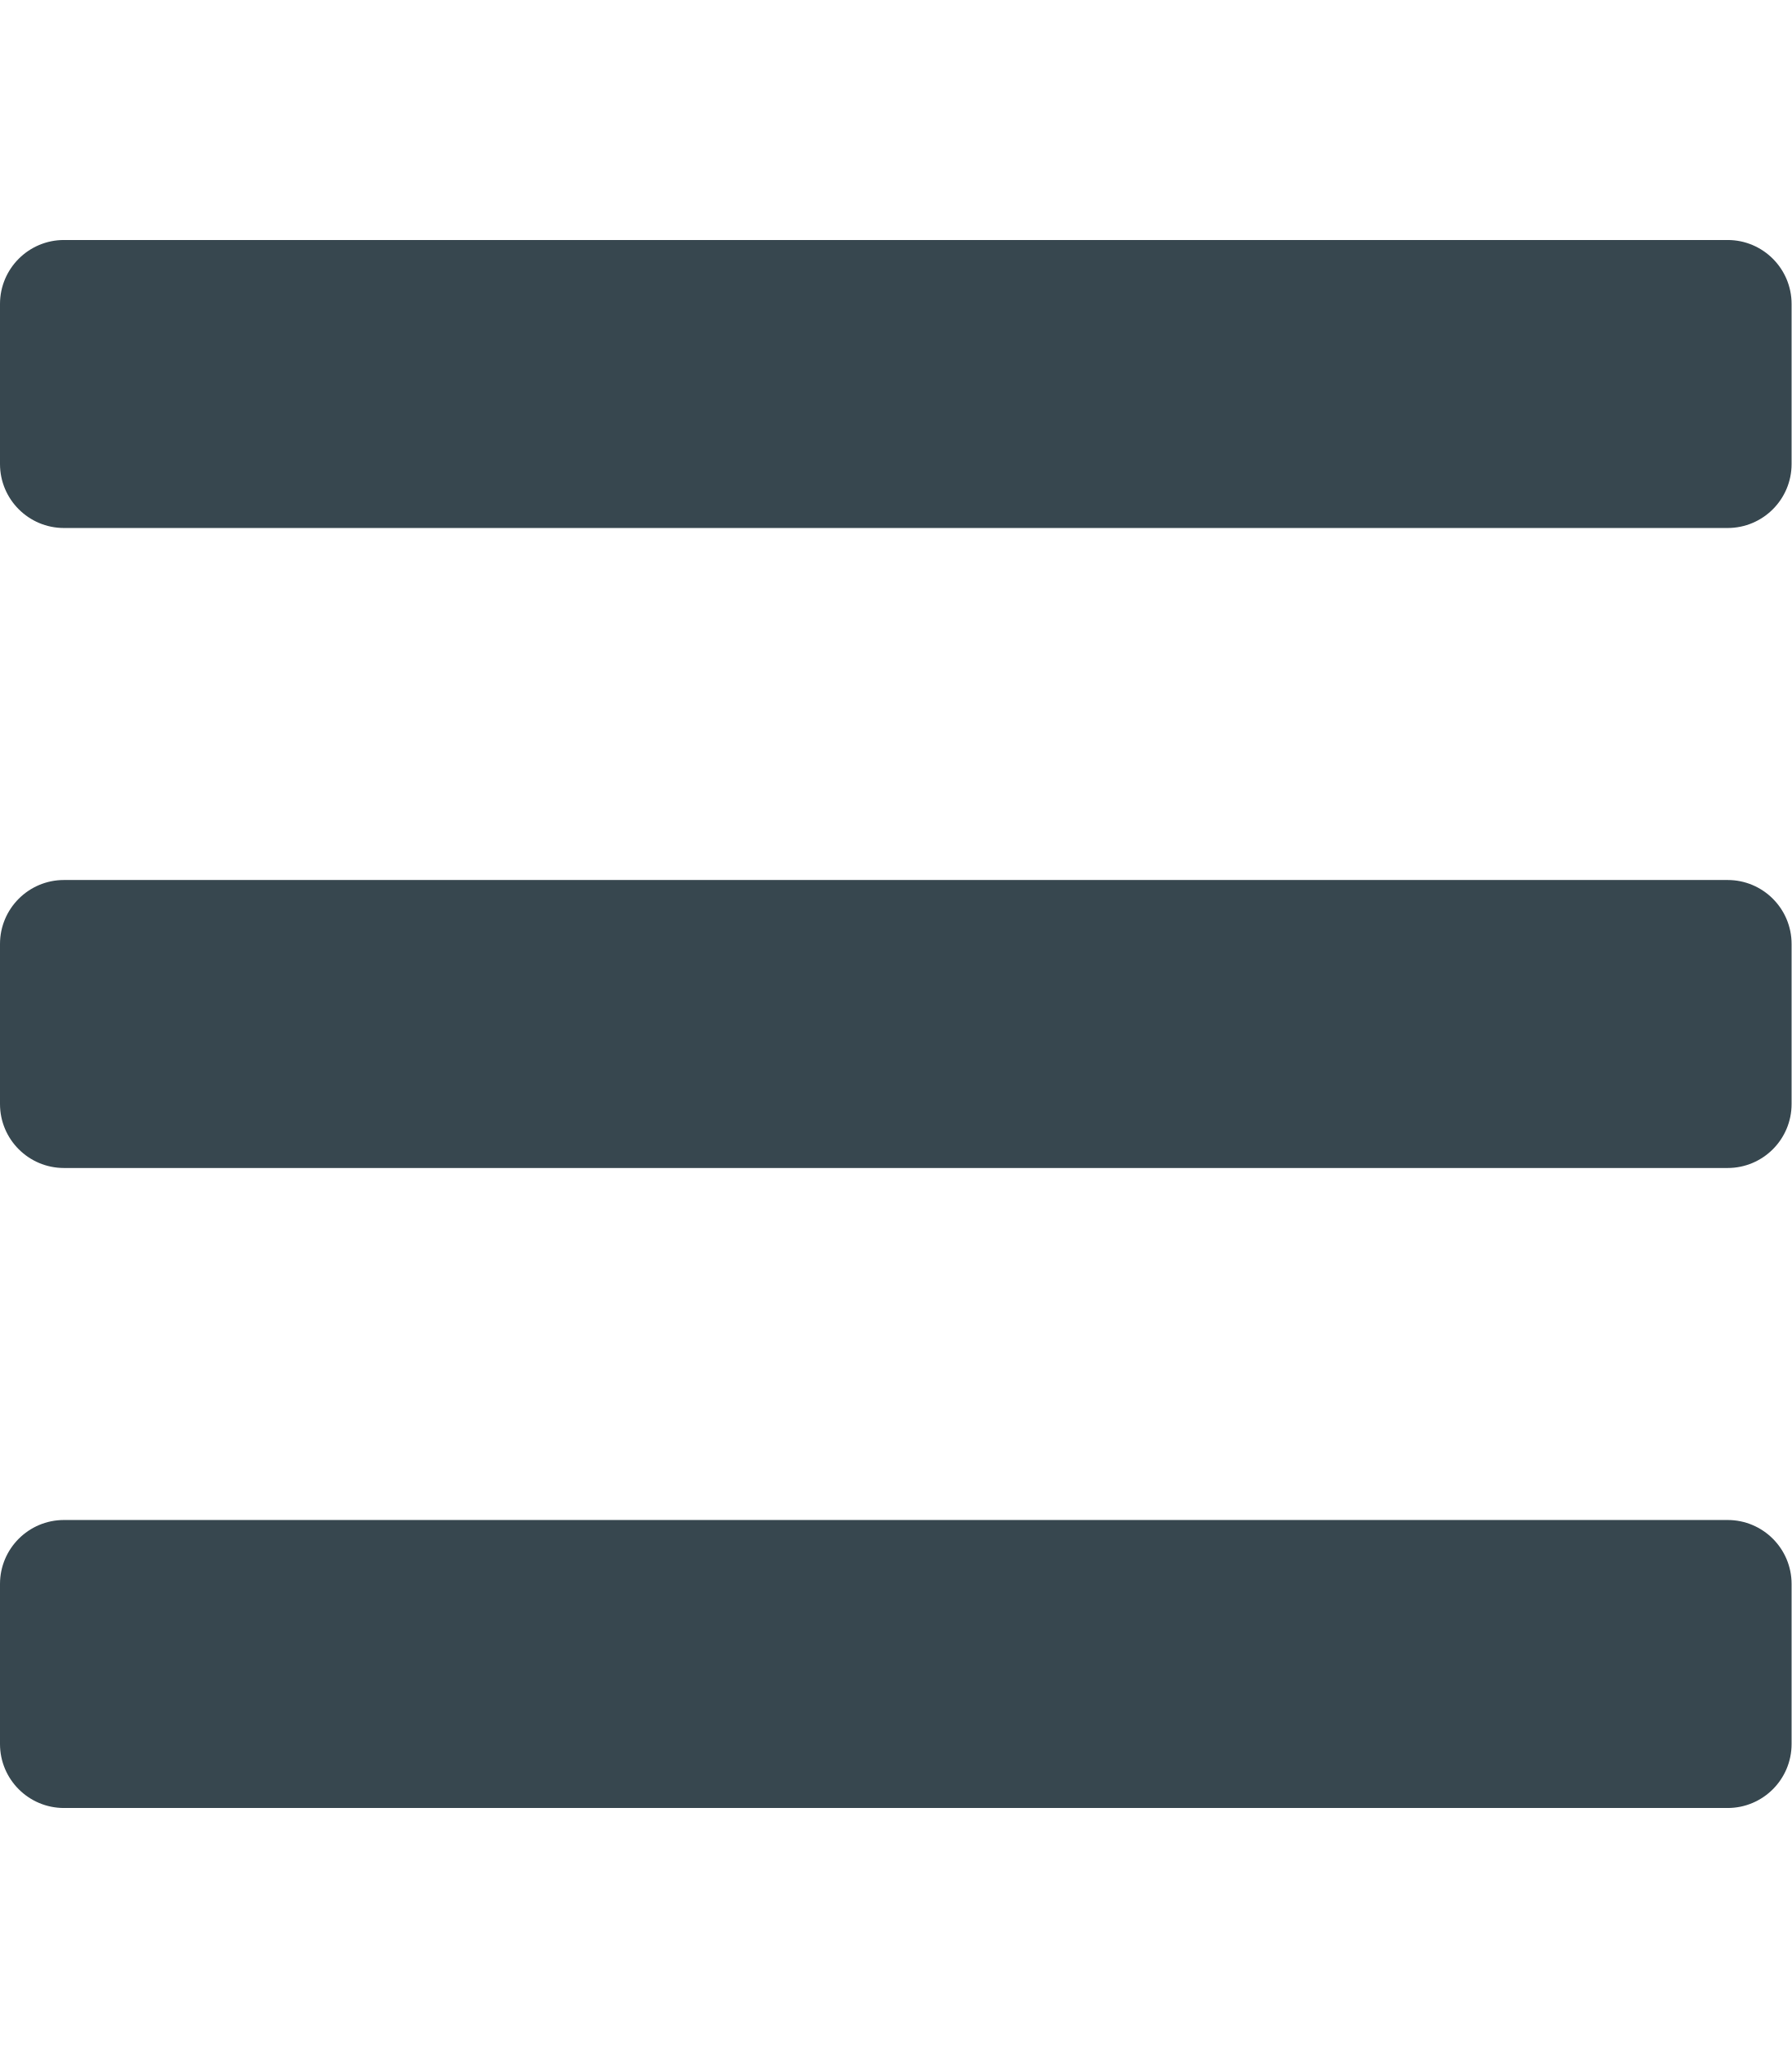
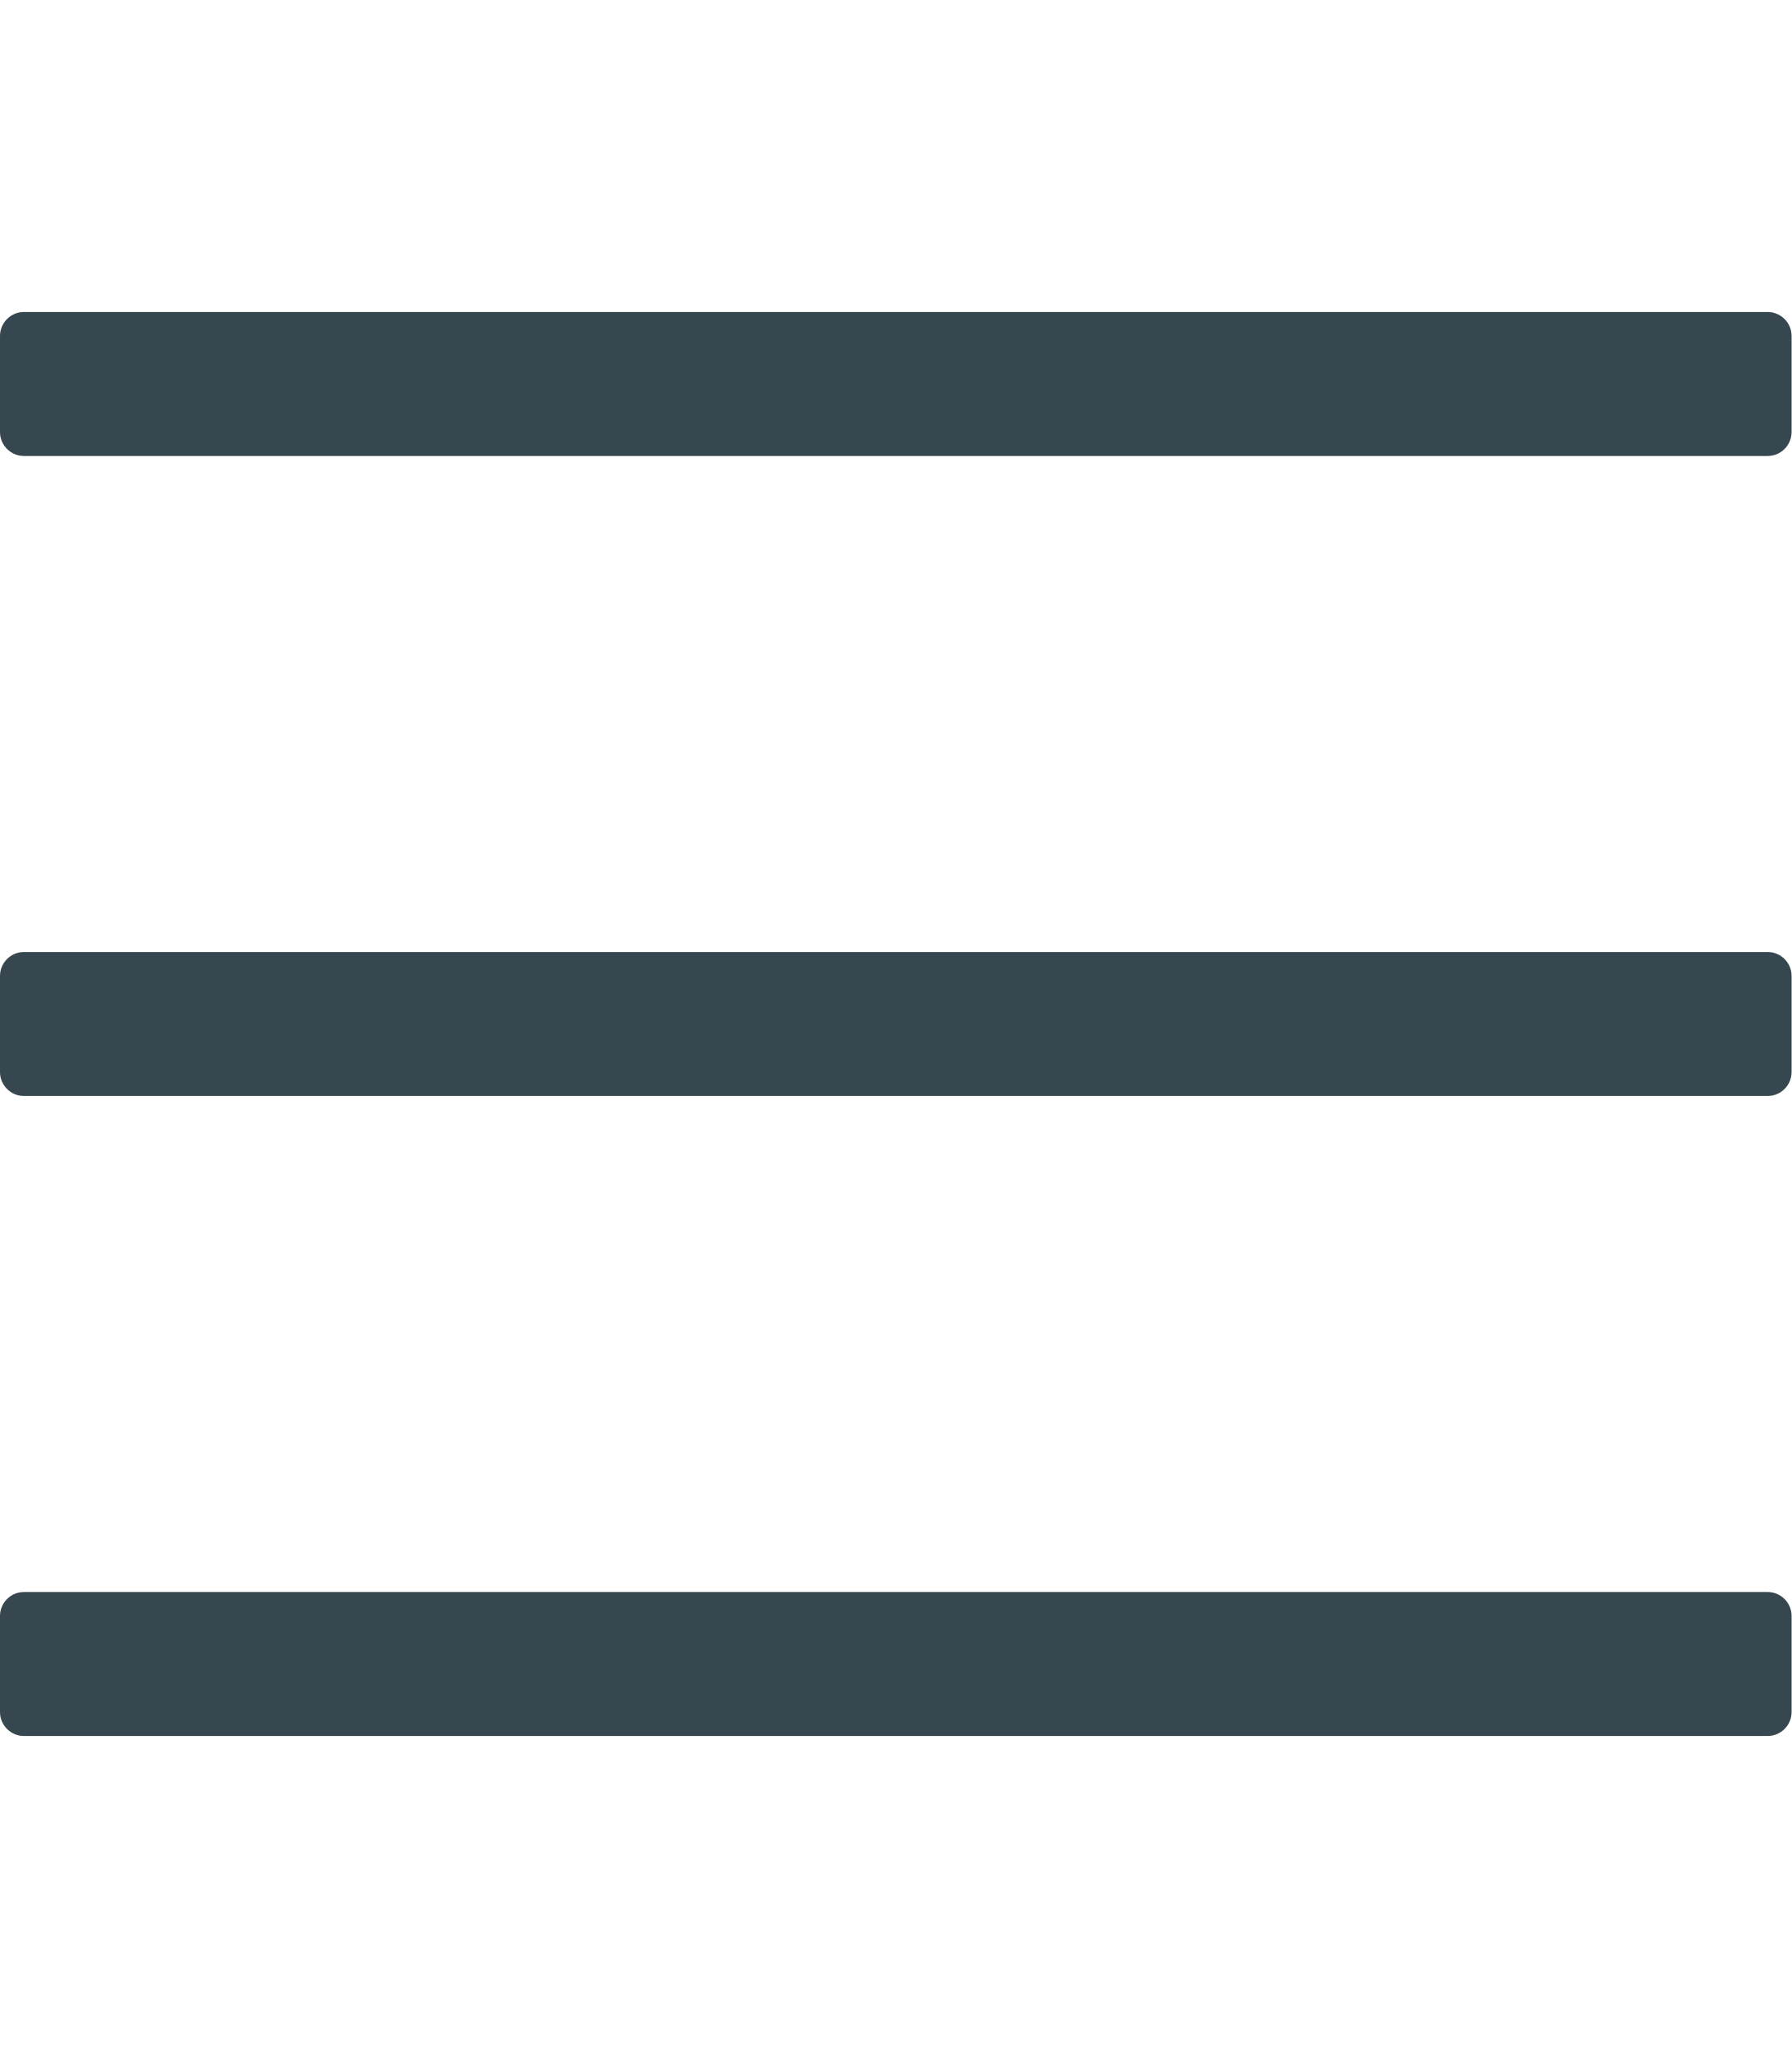
- <svg xmlns="http://www.w3.org/2000/svg" aria-hidden="true" focusable="false" data-prefix="fas" data-icon="bars" class="svg-inline--fa fa-bars fa-w-14" role="img" viewBox="0 0 448 512">
-   <path fill="#37474f" d="M16 132h416c8.837 0 16-7.163 16-16V76c0-8.837-7.163-16-16-16H16C7.163 60 0 67.163 0 76v40c0 8.837 7.163 16 16 16zm0 160h416c8.837 0 16-7.163 16-16v-40c0-8.837-7.163-16-16-16H16c-8.837 0-16 7.163-16 16v40c0 8.837 7.163 16 16 16zm0 160h416c8.837 0 16-7.163 16-16v-40c0-8.837-7.163-16-16-16H16c-8.837 0-16 7.163-16 16v40c0 8.837 7.163 16 16 16z" />
+ <svg xmlns="http://www.w3.org/2000/svg" viewBox="0 0 448 512">
+   <path fill="#37474f" d="M442 114H6a6 6 0 0 1-6-6V84a6 6 0 0 1 6-6h436a6 6 0 0 1 6 6v24a6 6 0 0 1-6 6zm0 160H6a6 6 0 0 1-6-6v-24a6 6 0 0 1 6-6h436a6 6 0 0 1 6 6v24a6 6 0 0 1-6 6zm0 160H6a6 6 0 0 1-6-6v-24a6 6 0 0 1 6-6h436a6 6 0 0 1 6 6v24a6 6 0 0 1-6 6z" />
</svg>
